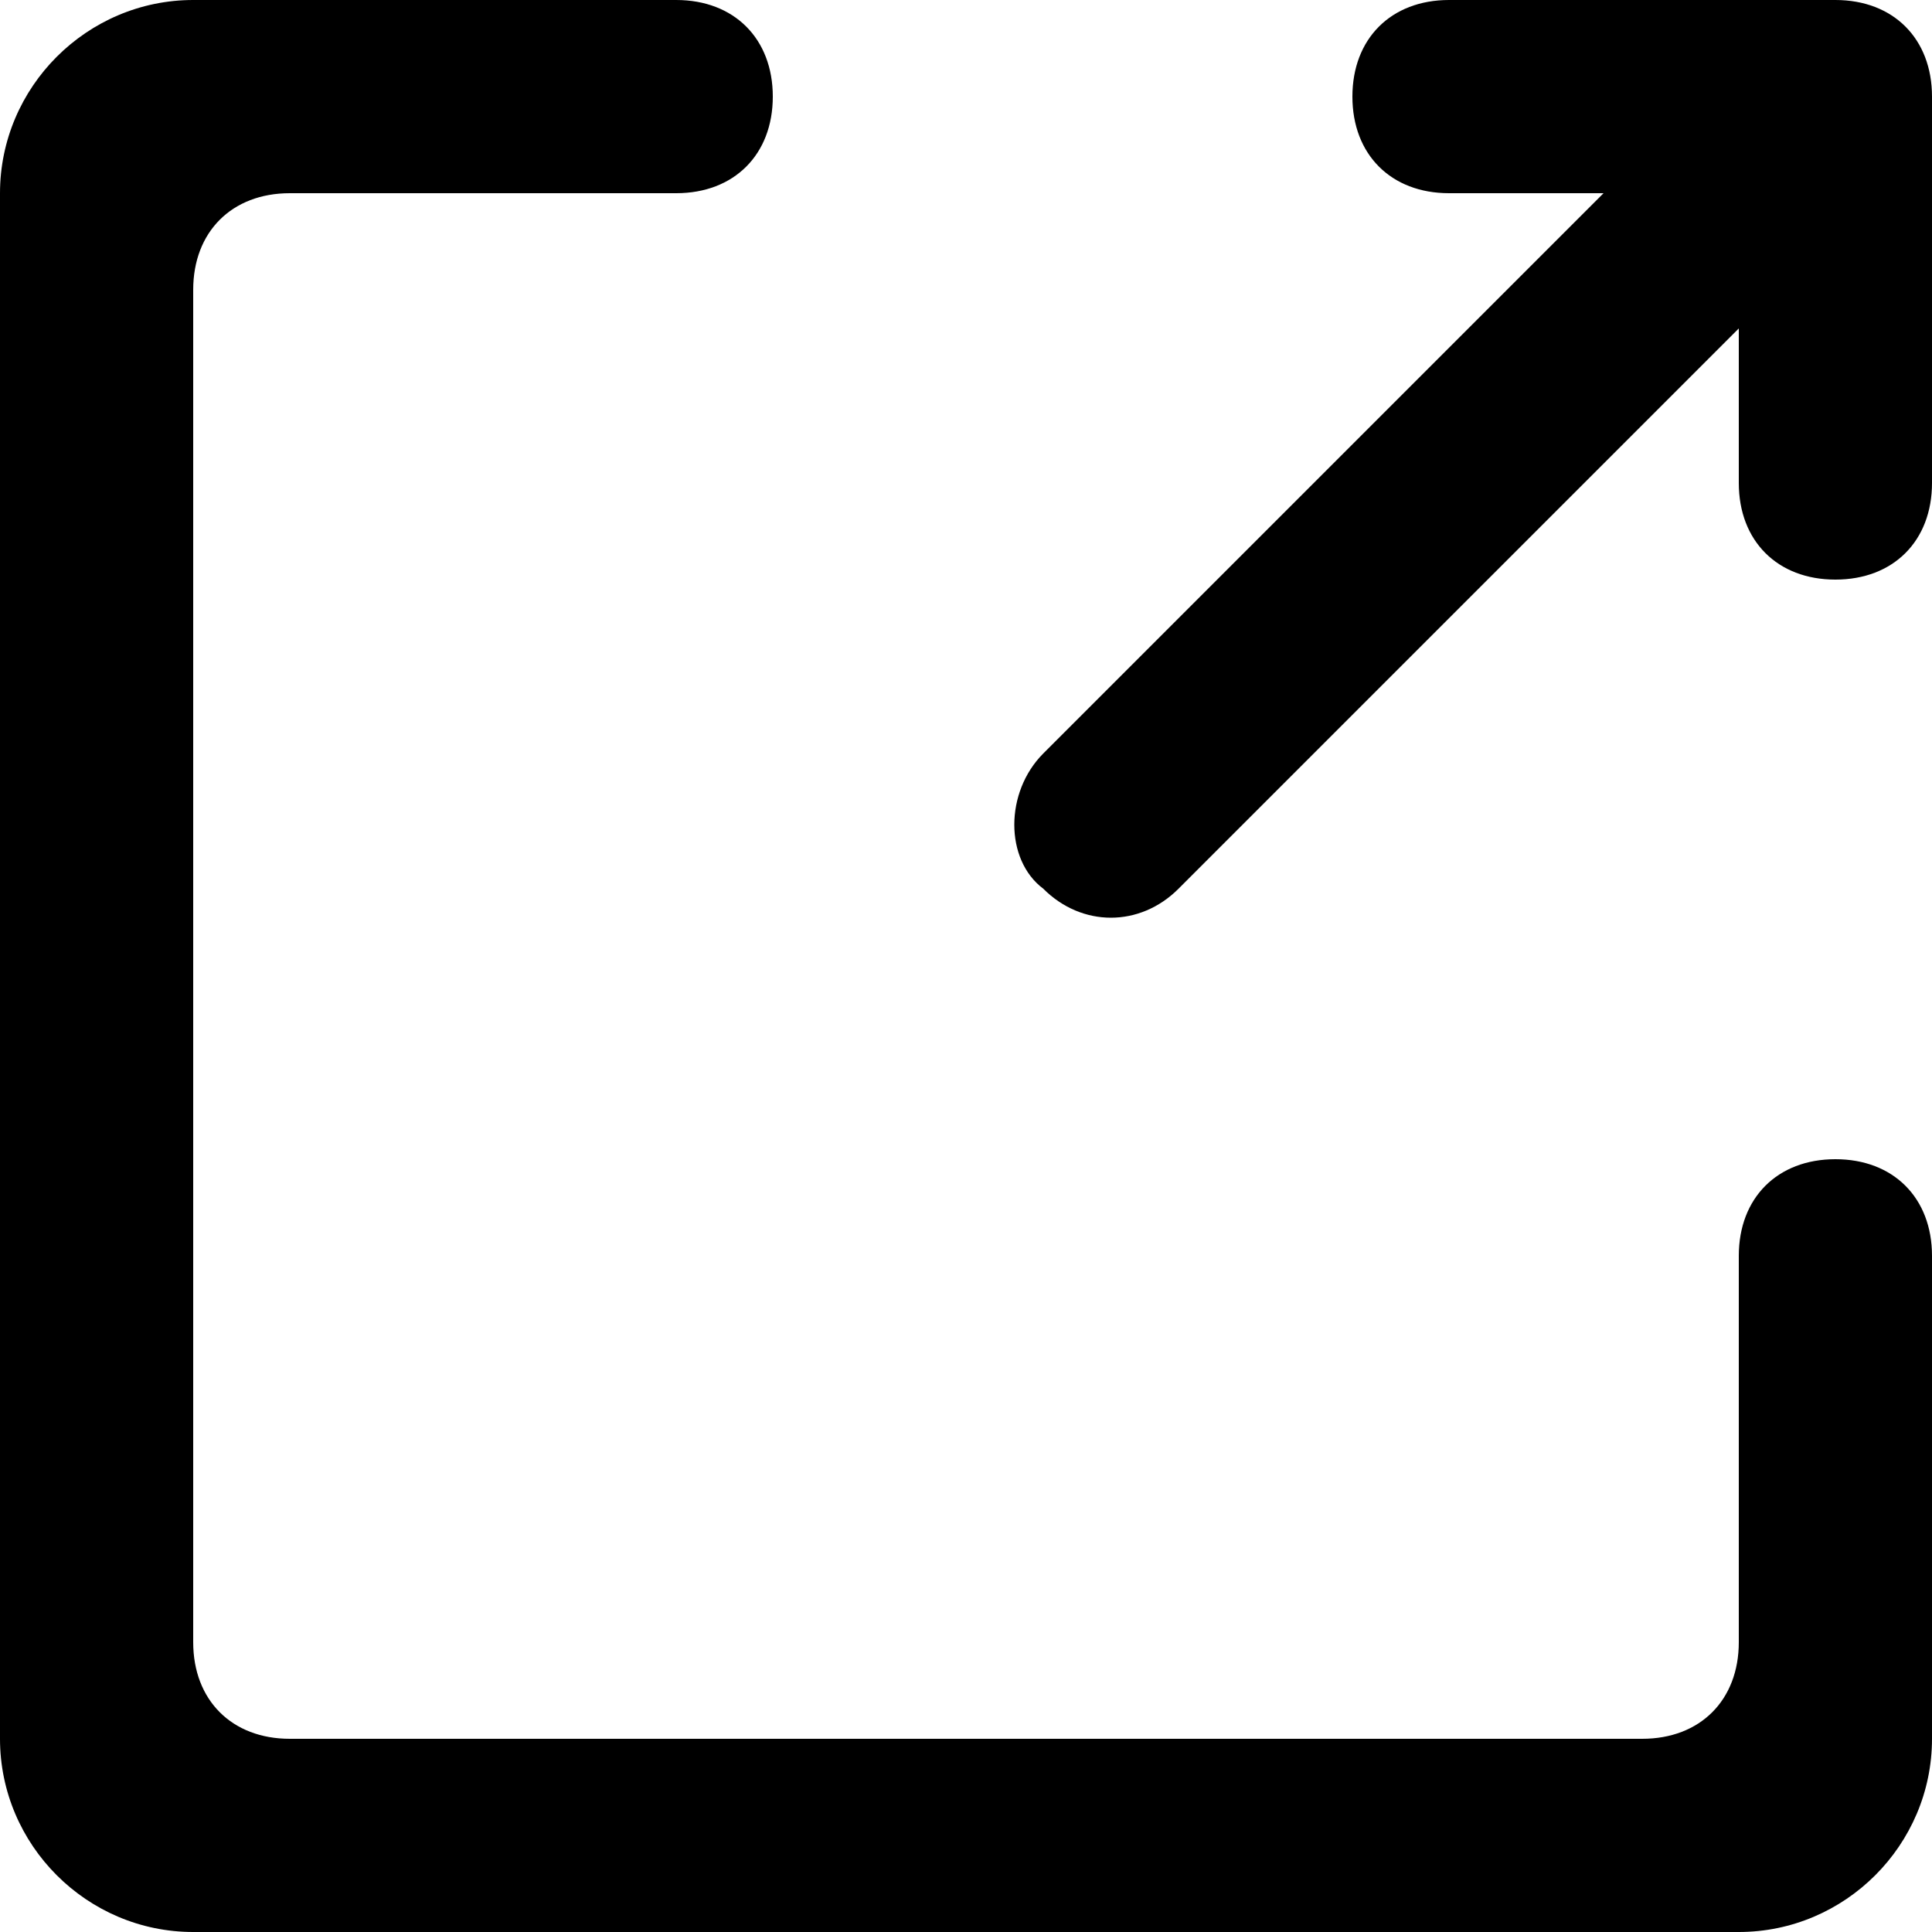
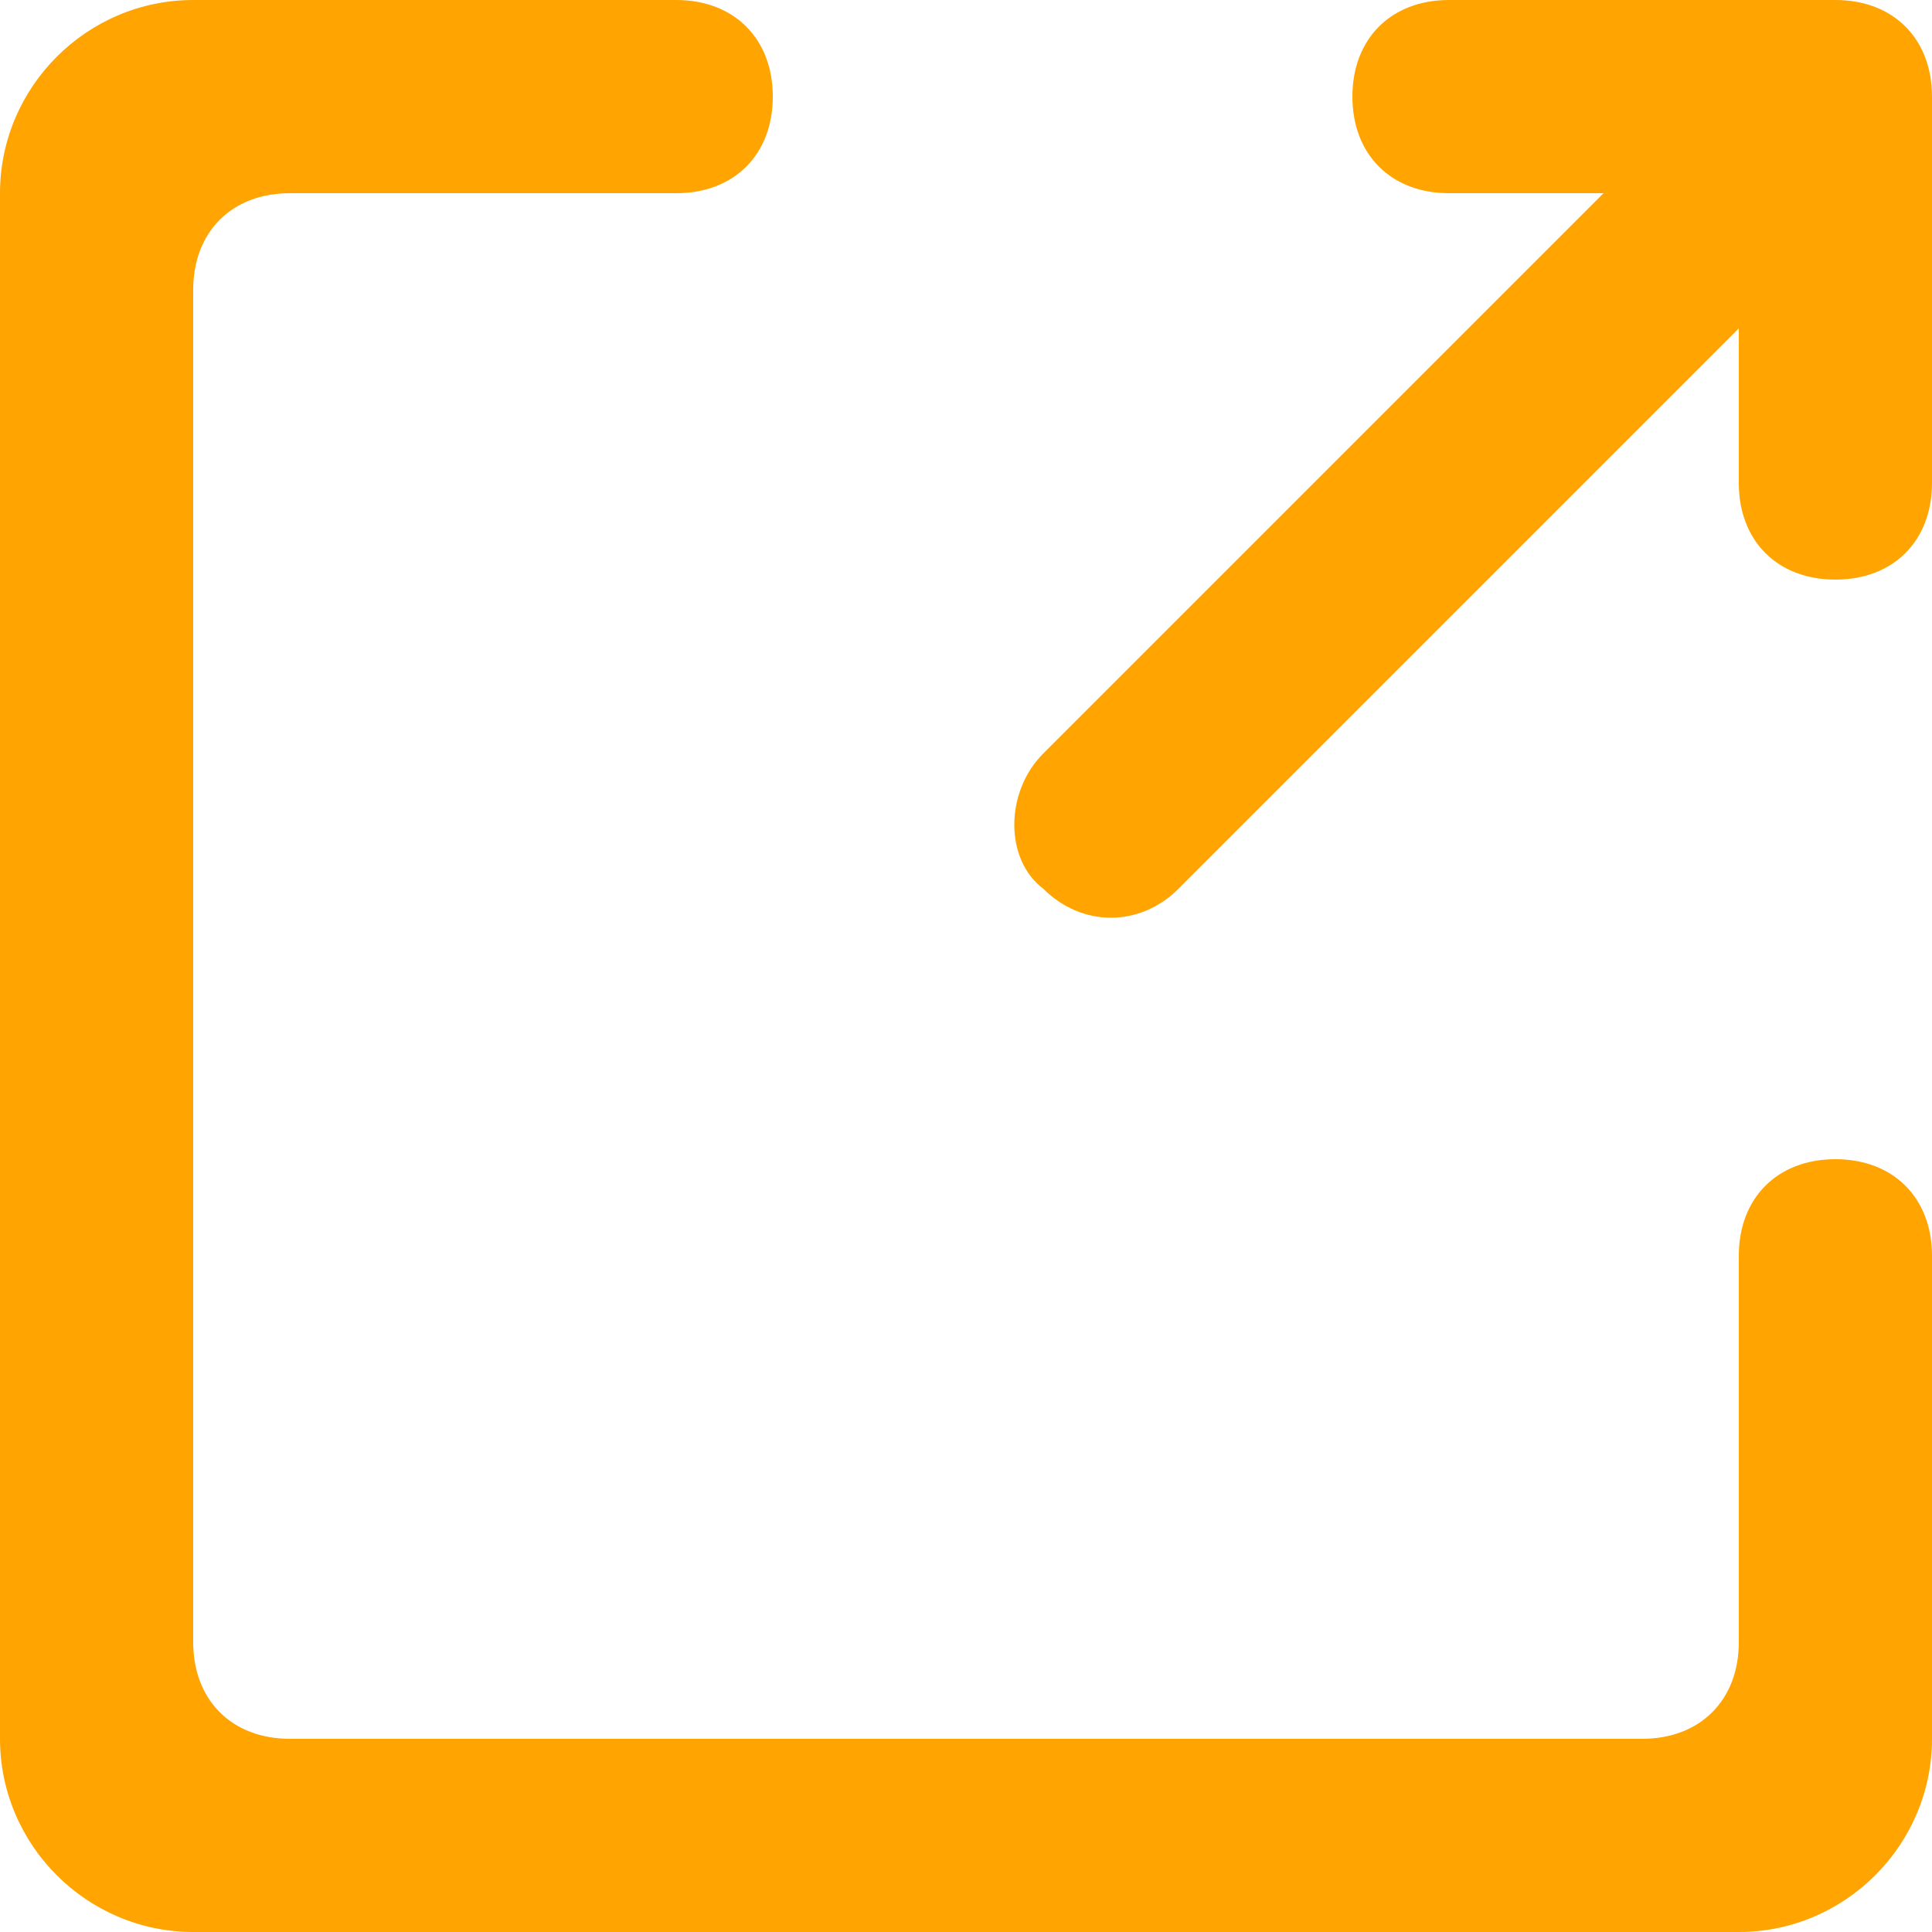
- <svg xmlns="http://www.w3.org/2000/svg" t="1615621659896" class="icon" viewBox="0 0 1024 1024" version="1.1" p-id="1144" width="200" height="200">
+ <svg xmlns="http://www.w3.org/2000/svg" t="1615641520443" class="icon" viewBox="0 0 1024 1024" version="1.1" p-id="527" width="200" height="200">
  <defs>
    <style type="text/css" />
  </defs>
-   <path d="M921.6 1024H102.4c-56.32 0-102.4-46.08-102.4-102.4V102.4C0 46.08 46.08 0 102.4 0h256c30.72 0 51.2 20.48 51.2 51.2s-20.48 51.2-51.2 51.2H153.6c-30.72 0-51.2 20.48-51.2 51.2v716.8c0 30.72 20.48 51.2 51.2 51.2h716.8c30.72 0 51.2-20.48 51.2-51.2v-204.8c0-30.72 20.48-51.2 51.2-51.2s51.2 20.48 51.2 51.2v256c0 56.32-46.08 102.4-102.4 102.4z" p-id="1145" />
-   <path d="M552.96 399.36L916.48 35.84c20.48-20.48 51.2-20.48 71.68 0 20.48 20.48 20.48 51.2 0 71.68l-363.52 363.52c-20.48 20.48-51.2 20.48-71.68 0-20.48-15.36-20.48-51.2 0-71.68zM768 0h204.8c30.72 0 51.2 20.48 51.2 51.2s-20.48 51.2-51.2 51.2h-204.8c-30.72 0-51.2-20.48-51.2-51.2s20.48-51.2 51.2-51.2z m204.8 0c30.72 0 51.2 20.48 51.2 51.2v204.8c0 30.72-20.48 51.2-51.2 51.2s-51.2-20.48-51.2-51.2V51.2c0-30.72 20.48-51.2 51.2-51.2z" p-id="1146" />
+   <path d="M921.6 1024H102.4c-56.32 0-102.4-46.08-102.4-102.4V102.4C0 46.08 46.08 0 102.4 0h256c30.72 0 51.2 20.48 51.2 51.2s-20.48 51.2-51.2 51.2H153.6c-30.72 0-51.2 20.48-51.2 51.2v716.8c0 30.72 20.48 51.2 51.2 51.2h716.8c30.72 0 51.2-20.48 51.2-51.2v-204.8c0-30.72 20.48-51.2 51.2-51.2s51.2 20.48 51.2 51.2v256c0 56.32-46.08 102.4-102.4 102.4z" p-id="528" fill="#FFA400" />
+   <path d="M552.96 399.36L916.48 35.84c20.48-20.48 51.2-20.48 71.68 0 20.48 20.48 20.48 51.2 0 71.68l-363.52 363.52c-20.48 20.48-51.2 20.48-71.68 0-20.48-15.36-20.48-51.2 0-71.68zM768 0h204.8c30.72 0 51.2 20.48 51.2 51.2s-20.48 51.2-51.2 51.2h-204.8c-30.72 0-51.2-20.48-51.2-51.2s20.48-51.2 51.2-51.2z m204.8 0c30.72 0 51.2 20.48 51.2 51.2v204.8c0 30.72-20.48 51.2-51.2 51.2s-51.2-20.48-51.2-51.2V51.2c0-30.72 20.48-51.2 51.2-51.2z" p-id="529" fill="#FFA400" />
</svg>
